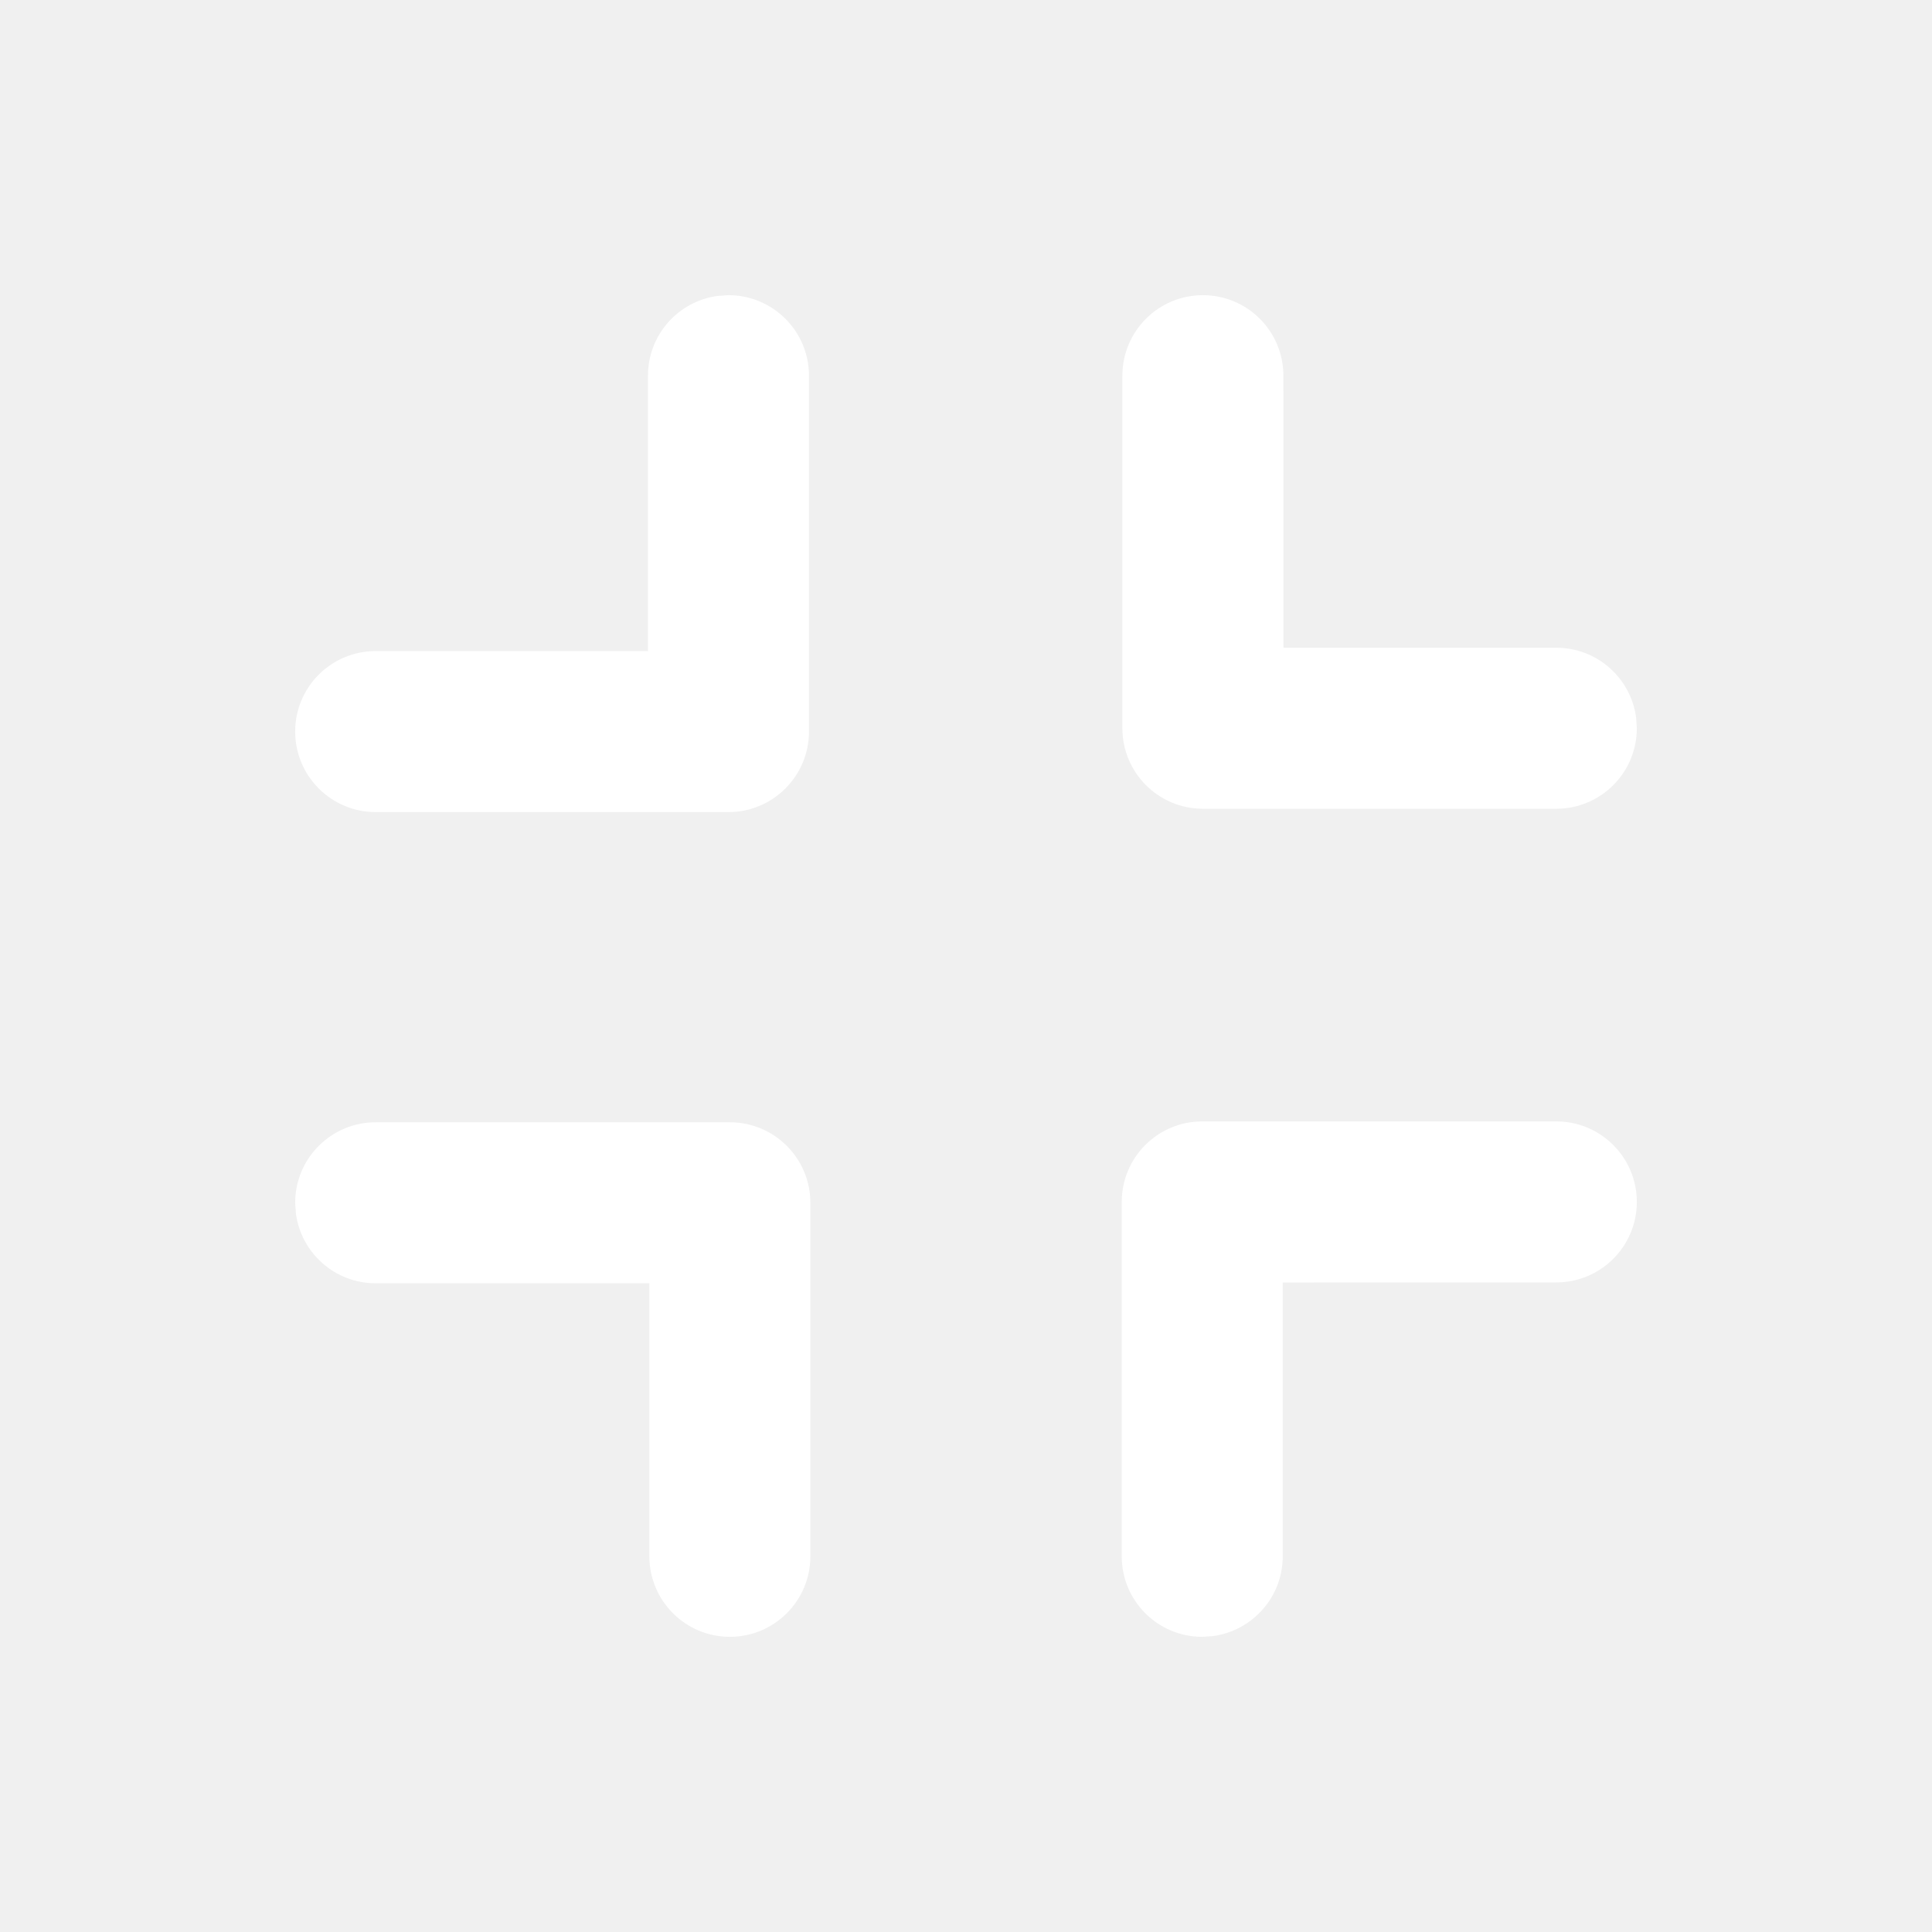
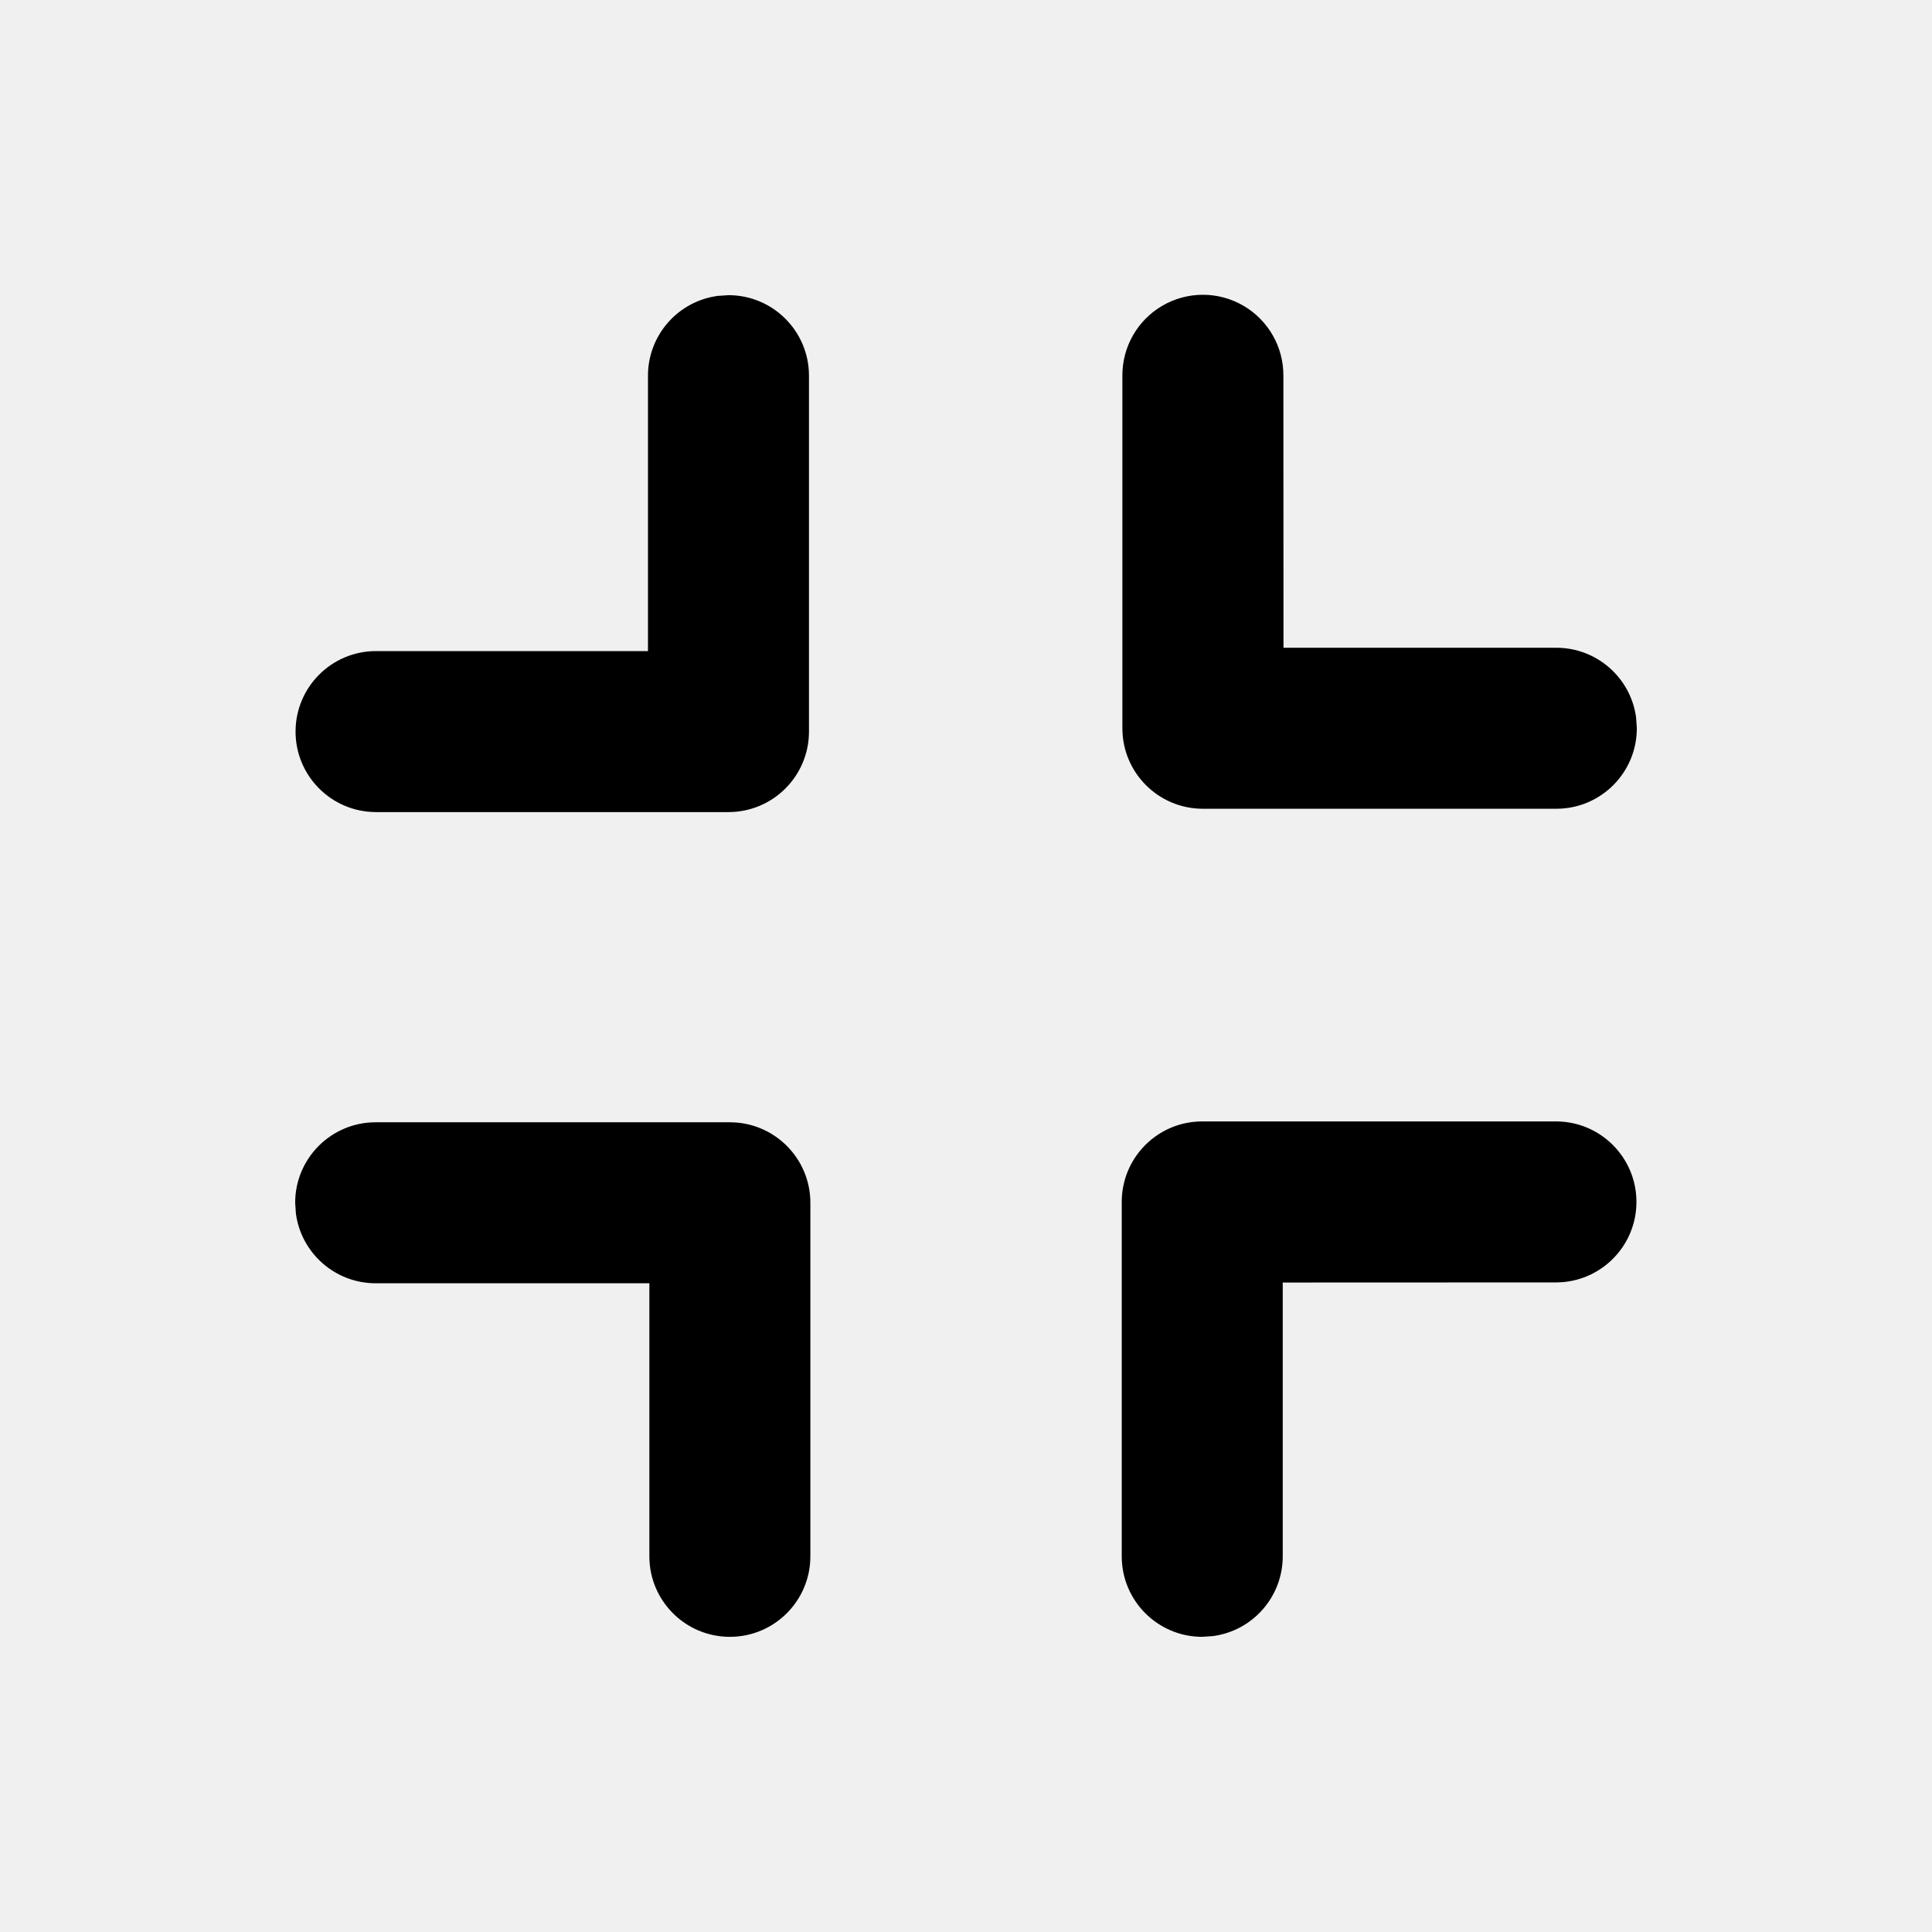
- <svg xmlns="http://www.w3.org/2000/svg" width="18px" height="18px" viewBox="0 0 18 18" version="1.1">
-   <g id="0430需求" stroke="none" stroke-width="1" fill="none" fill-rule="evenodd">
-     <g id="1、视频播放器" transform="translate(-293, -791)">
-       <g id="plyr-exit-fullscreen" transform="translate(293, 791)">
-         <rect id="矩形备份-5" fill-opacity="0" fill="#D8D8D8" x="0" y="0" width="18" height="18" />
-         <g id="编组-3备份">
-           <rect id="矩形" stroke="#979797" fill="#D8D8D8" opacity="0" x="0.5" y="0.5" width="17" height="17" />
-           <path d="M11.207,7.535 C10.793,7.535 10.457,7.199 10.457,6.785 L10.457,3.5 C10.457,3.086 10.793,2.75 11.207,2.75 C11.622,2.75 11.957,3.086 11.957,3.5 L11.958,6.035 L14.5,6.035 C14.88,6.035 15.193,6.317 15.243,6.683 L15.25,6.785 C15.25,7.199 14.914,7.535 14.5,7.535 L11.207,7.535 Z M11.201,15.25 C10.786,15.25 10.451,14.914 10.451,14.5 L10.451,11.198 C10.451,10.784 10.786,10.448 11.201,10.448 L14.5,10.448 C14.914,10.448 15.25,10.784 15.25,11.198 C15.25,11.612 14.914,11.948 14.5,11.948 L11.951,11.949 L11.951,14.5 C11.951,14.88 11.668,15.193 11.302,15.243 L11.201,15.25 Z M6.8,15.25 C6.386,15.25 6.05,14.914 6.05,14.5 L6.05,11.956 L3.5,11.956 C3.12,11.956 2.807,11.674 2.757,11.308 L2.75,11.206 C2.75,10.792 3.086,10.456 3.5,10.456 L6.8,10.456 C7.214,10.456 7.55,10.792 7.55,11.206 L7.55,14.5 C7.55,14.914 7.214,15.25 6.8,15.25 Z M3.5,7.566 C3.086,7.566 2.75,7.23 2.75,6.816 C2.75,6.401 3.086,6.066 3.5,6.066 L6.037,6.066 L6.037,3.5 C6.037,3.12 6.319,2.807 6.685,2.757 L6.787,2.75 C7.201,2.75 7.537,3.086 7.537,3.5 L7.537,6.816 C7.537,7.23 7.201,7.566 6.787,7.566 L3.5,7.566 Z" id="形状结合" fill="#FFFFFF" fill-rule="nonzero" />
-         </g>
-       </g>
-     </g>
-   </g>
+ <svg xmlns="http://www.w3.org/2000/svg" t="1687691576590" class="icon" viewBox="0 0 1024 1024" version="1.1" p-id="8605" width="200" height="200">
+   <path d="M637.554 428.658a42.667 42.667 0 0 1-42.667-42.667V199.111a42.667 42.667 0 1 1 85.333 0l0.057 144.213H824.889a42.667 42.667 0 0 1 42.268 36.864l0.398 5.803a42.667 42.667 0 0 1-42.667 42.667h-187.335z m-0.341 438.898a42.667 42.667 0 0 1-42.667-42.667v-187.847a42.667 42.667 0 0 1 42.667-42.667H824.889a42.667 42.667 0 0 1 0 85.333l-145.01 0.057V824.889a42.667 42.667 0 0 1-36.921 42.268l-5.746 0.398z m-250.368 0a42.667 42.667 0 0 1-42.667-42.667v-144.725H199.111a42.667 42.667 0 0 1-42.268-36.864l-0.398-5.803a42.667 42.667 0 0 1 42.667-42.667h187.733a42.667 42.667 0 0 1 42.667 42.667V824.889a42.667 42.667 0 0 1-42.667 42.667zM199.111 430.421a42.667 42.667 0 0 1 0-85.333h144.327V199.111a42.667 42.667 0 0 1 36.864-42.268l5.803-0.398a42.667 42.667 0 0 1 42.667 42.667v188.644a42.667 42.667 0 0 1-42.667 42.667H199.111z" p-id="8606" />
</svg>
